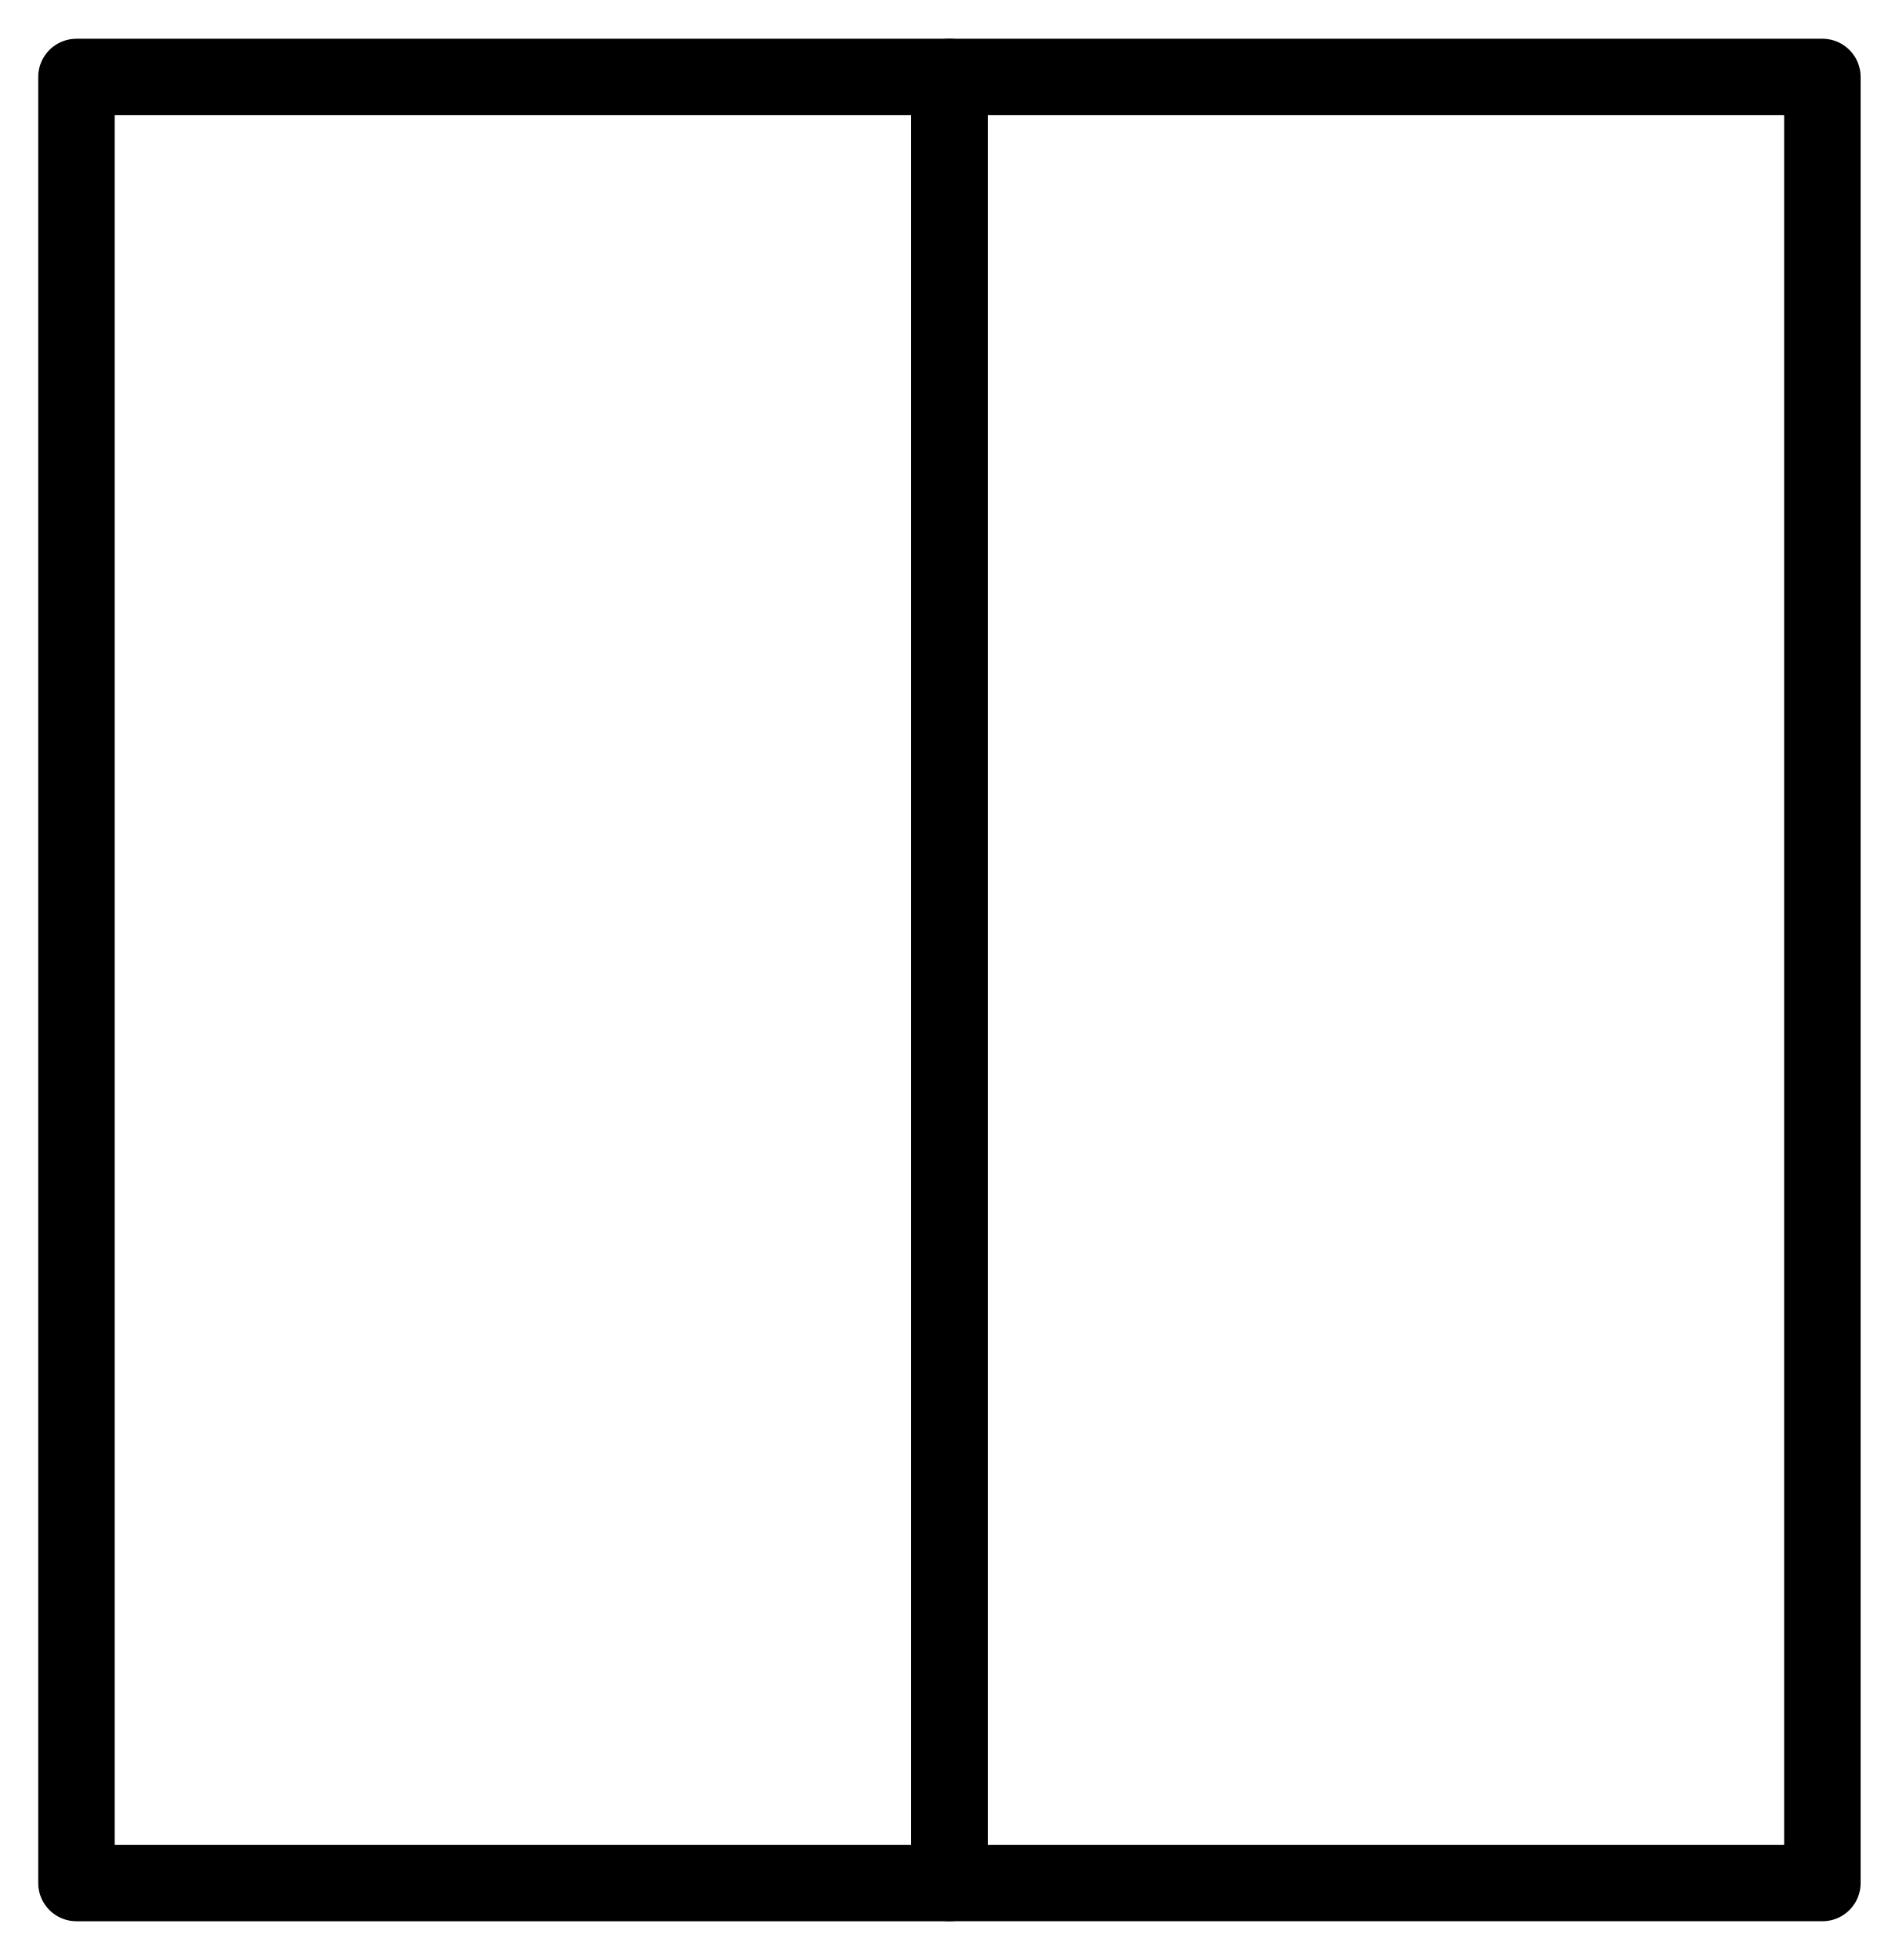
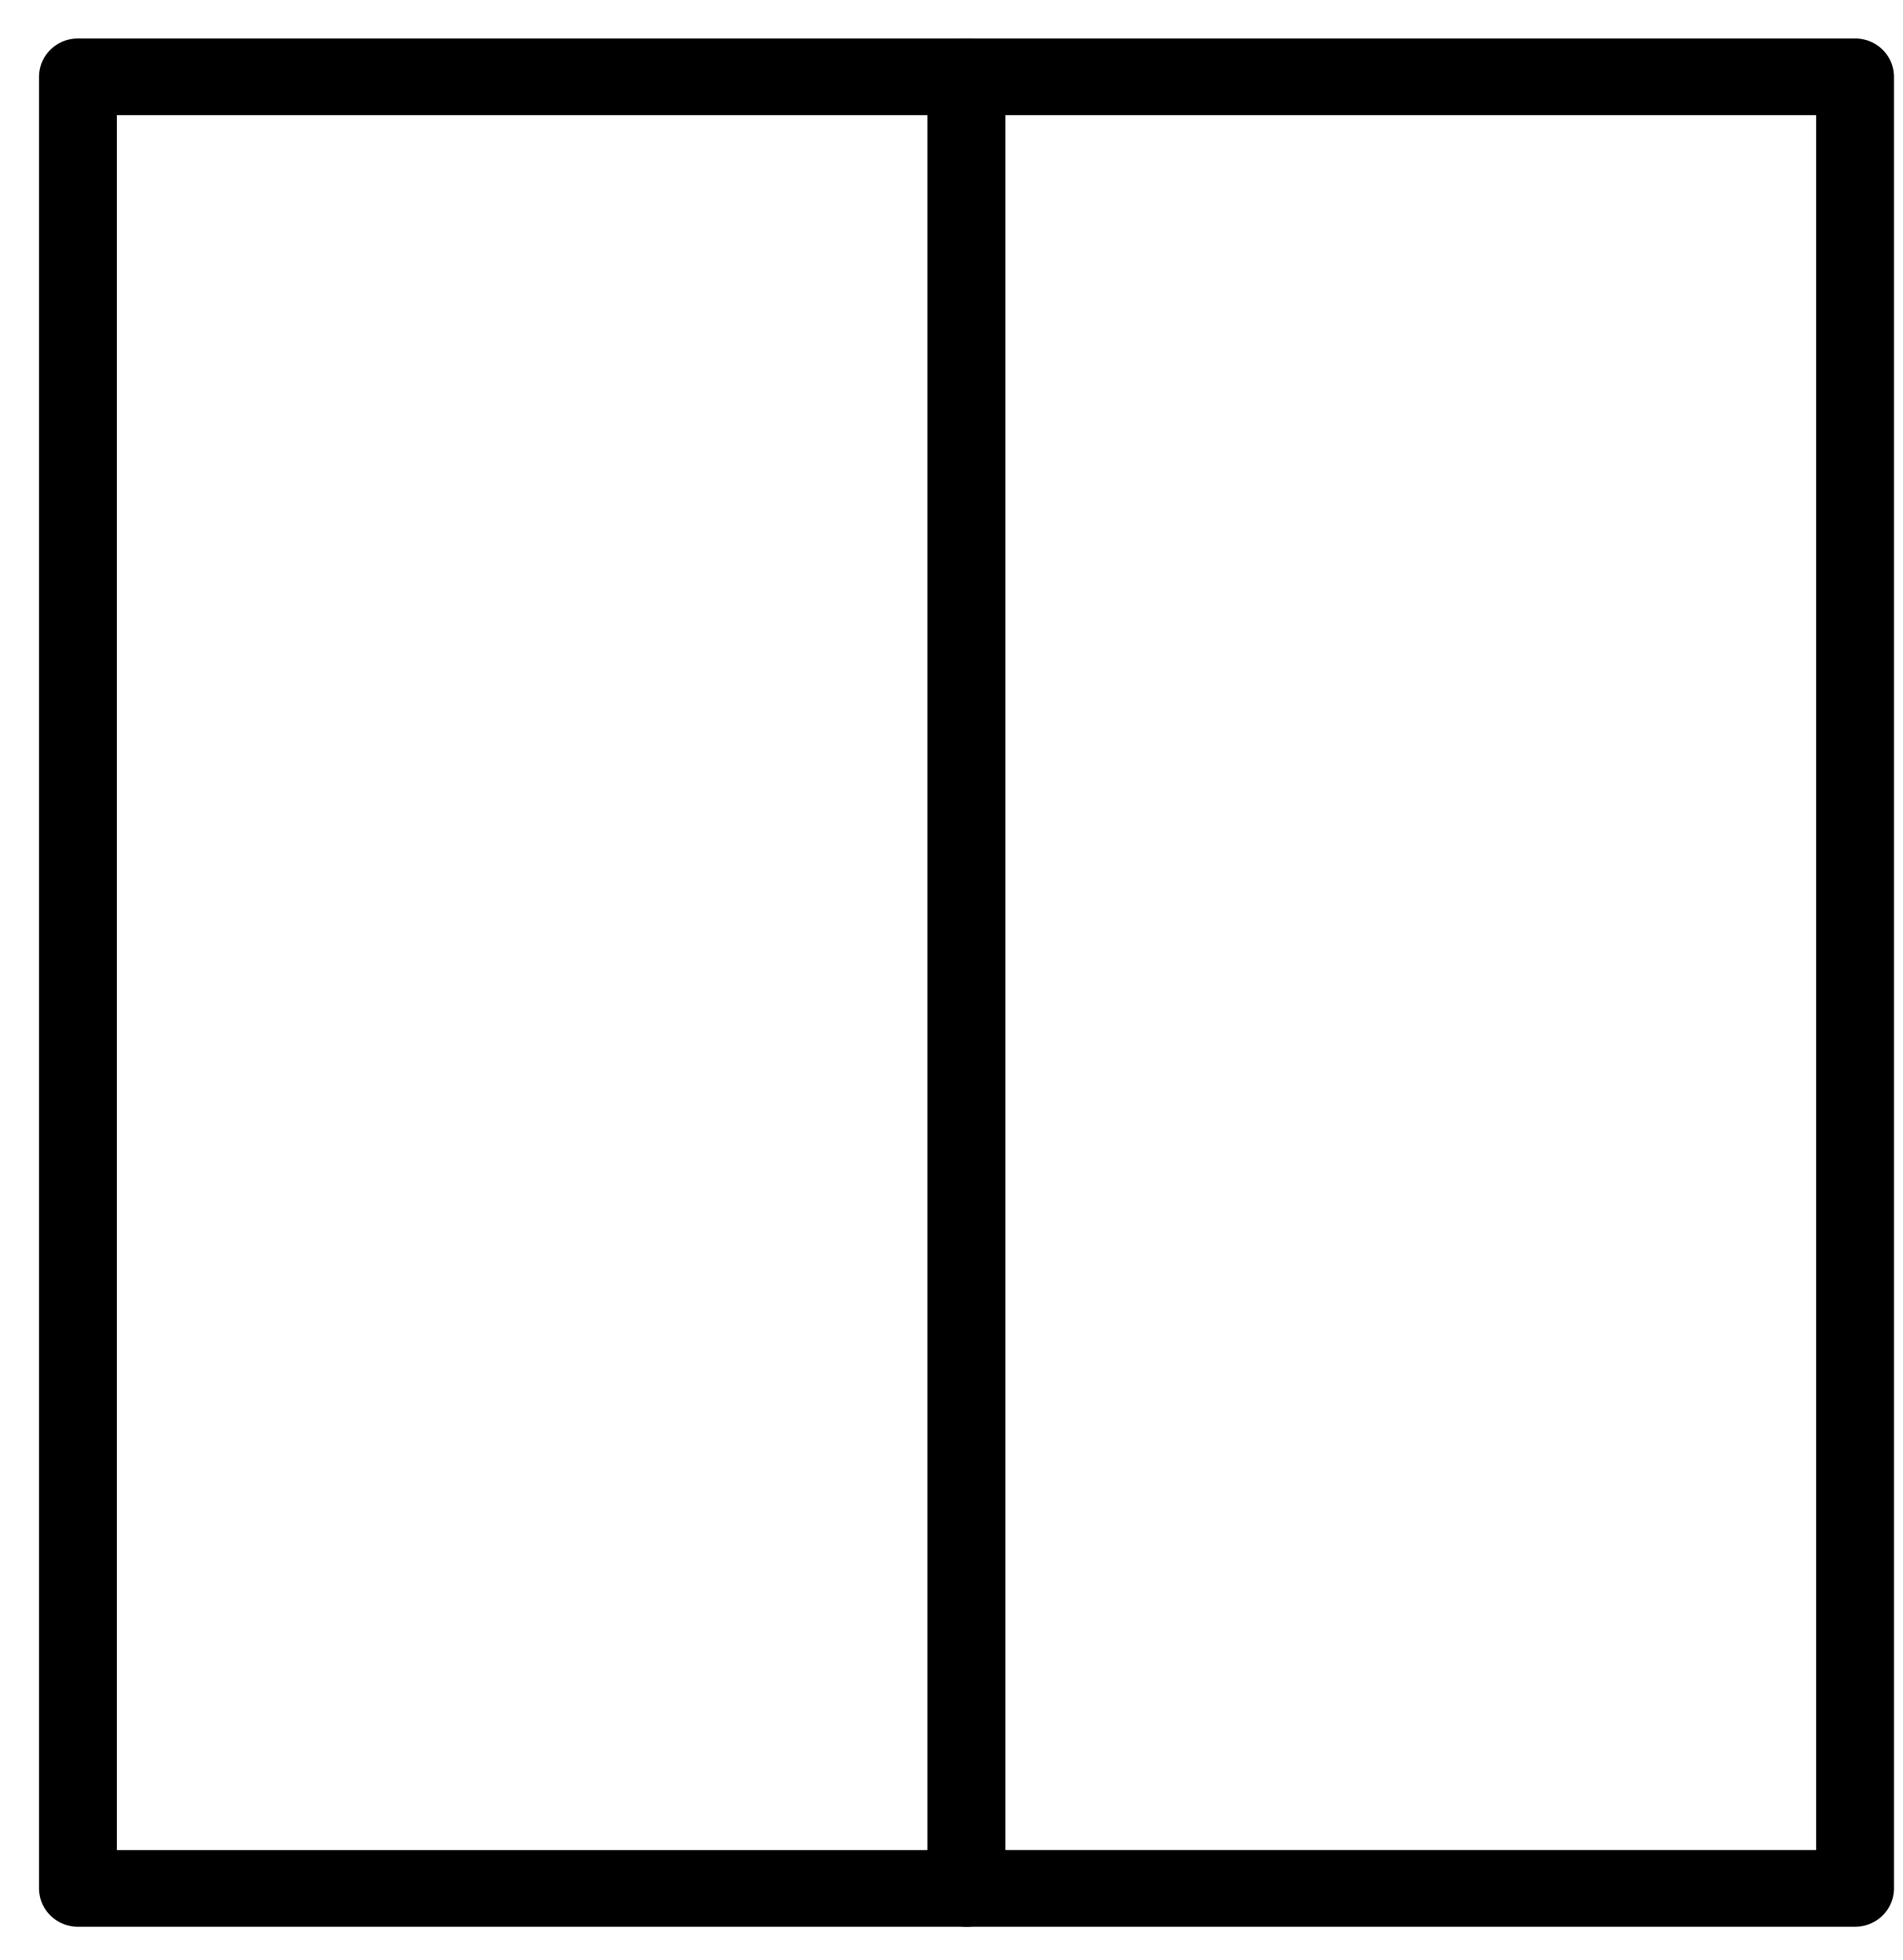
- <svg xmlns="http://www.w3.org/2000/svg" xmlns:ns1="http://schemas.microsoft.com/visio/2003/SVGExtensions/" width="0.248in" height="0.256in" viewBox="0 0 17.881 18.448" xml:space="preserve" color-interpolation-filters="sRGB" class="st2">
-   <ns1:documentProperties ns1:langID="1036" ns1:metric="true" ns1:viewMarkup="false" />
-   <style type="text/css">
- 	
- 		.st1 {fill:none;stroke:#000000;stroke-linecap:round;stroke-linejoin:round;stroke-width:0.72}
- 		.st2 {fill:none;fill-rule:evenodd;font-size:12;overflow:visible;stroke-linecap:square;stroke-miterlimit:3}
- 	
- 	</style>
-   <g ns1:mID="0" ns1:index="1" ns1:groupContext="foregroundPage">
-     <ns1:pageProperties ns1:drawingScale="0.0393701" ns1:pageScale="0.0393701" ns1:drawingUnits="24" ns1:shadowOffsetX="8.99997" ns1:shadowOffsetY="-8.99997" />
-     <g id="group1-1" transform="translate(0.719997,-0.719997)" ns1:mID="1" ns1:groupContext="group">
-       <g id="group2-2" ns1:mID="2" ns1:groupContext="group">
-         <g id="group5-3" ns1:mID="5" ns1:groupContext="group">
-           <g id="shape3-4" ns1:mID="3" ns1:groupContext="shape">
-             <rect x="0" y="1.44" width="8.22" height="17.008" class="st1" />
-           </g>
-           <g id="shape4-6" ns1:mID="4" ns1:groupContext="shape" transform="translate(8.22047,-9.64876E-005)">
-             <rect x="0" y="1.44" width="8.22" height="17.008" class="st1" />
-           </g>
-         </g>
-       </g>
-     </g>
+ <svg xmlns="http://www.w3.org/2000/svg" width="33pt" height="34pt" viewBox="0 0 33 34" version="1.1">
+   <g id="surface1">
+     <path style="fill:none;stroke-width:0.72;stroke-linecap:round;stroke-linejoin:round;stroke:rgb(0%,0%,0%);stroke-opacity:1;stroke-miterlimit:3;" d="M 0.001 1.441 L 8.22 1.441 L 8.22 18.448 L 0.001 18.448 Z M 0.001 1.441 " transform="matrix(1.874994,0,0,1.84782,1.350056,-1.330425)" />
+     <path style="fill:none;stroke-width:0.72;stroke-linecap:round;stroke-linejoin:round;stroke:rgb(0%,0%,0%);stroke-opacity:1;stroke-miterlimit:3;" d="M -0.001 1.441 L 8.22 1.441 L 8.22 18.448 L -0.001 18.448 Z M -0.001 1.441 " transform="matrix(1.874994,0,0,1.84782,16.76339,-1.330603)" />
  </g>
</svg>
